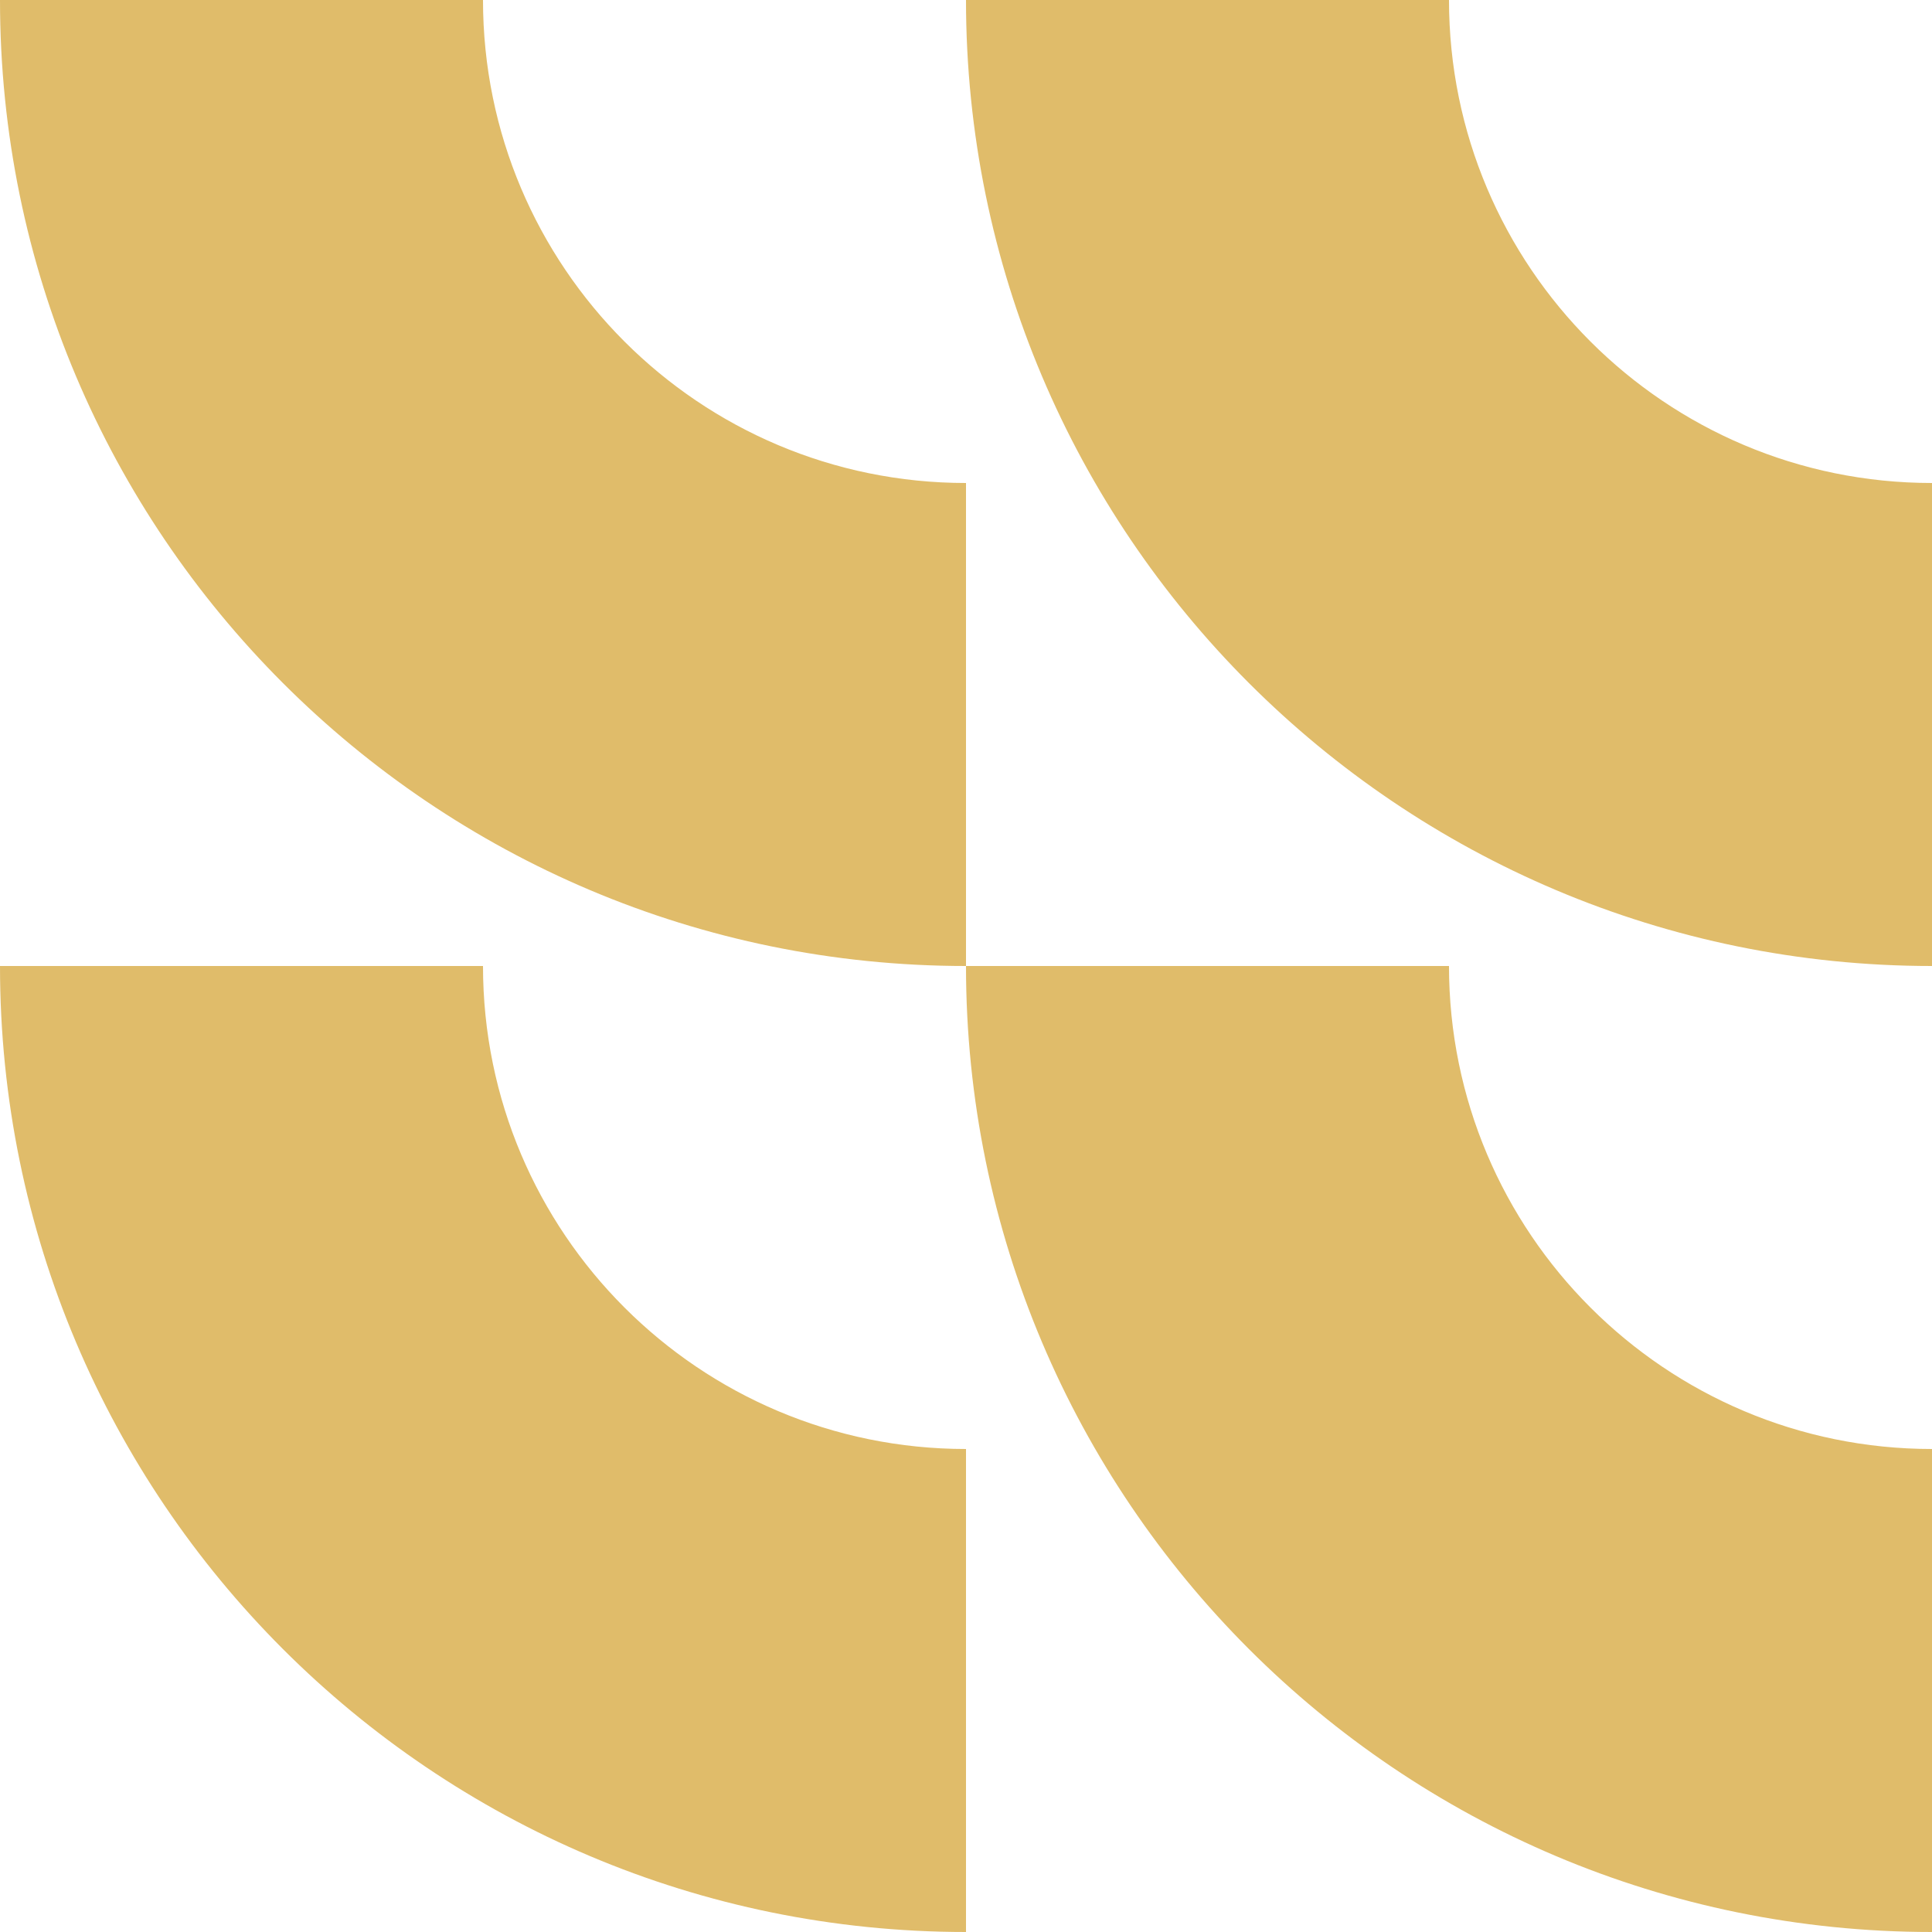
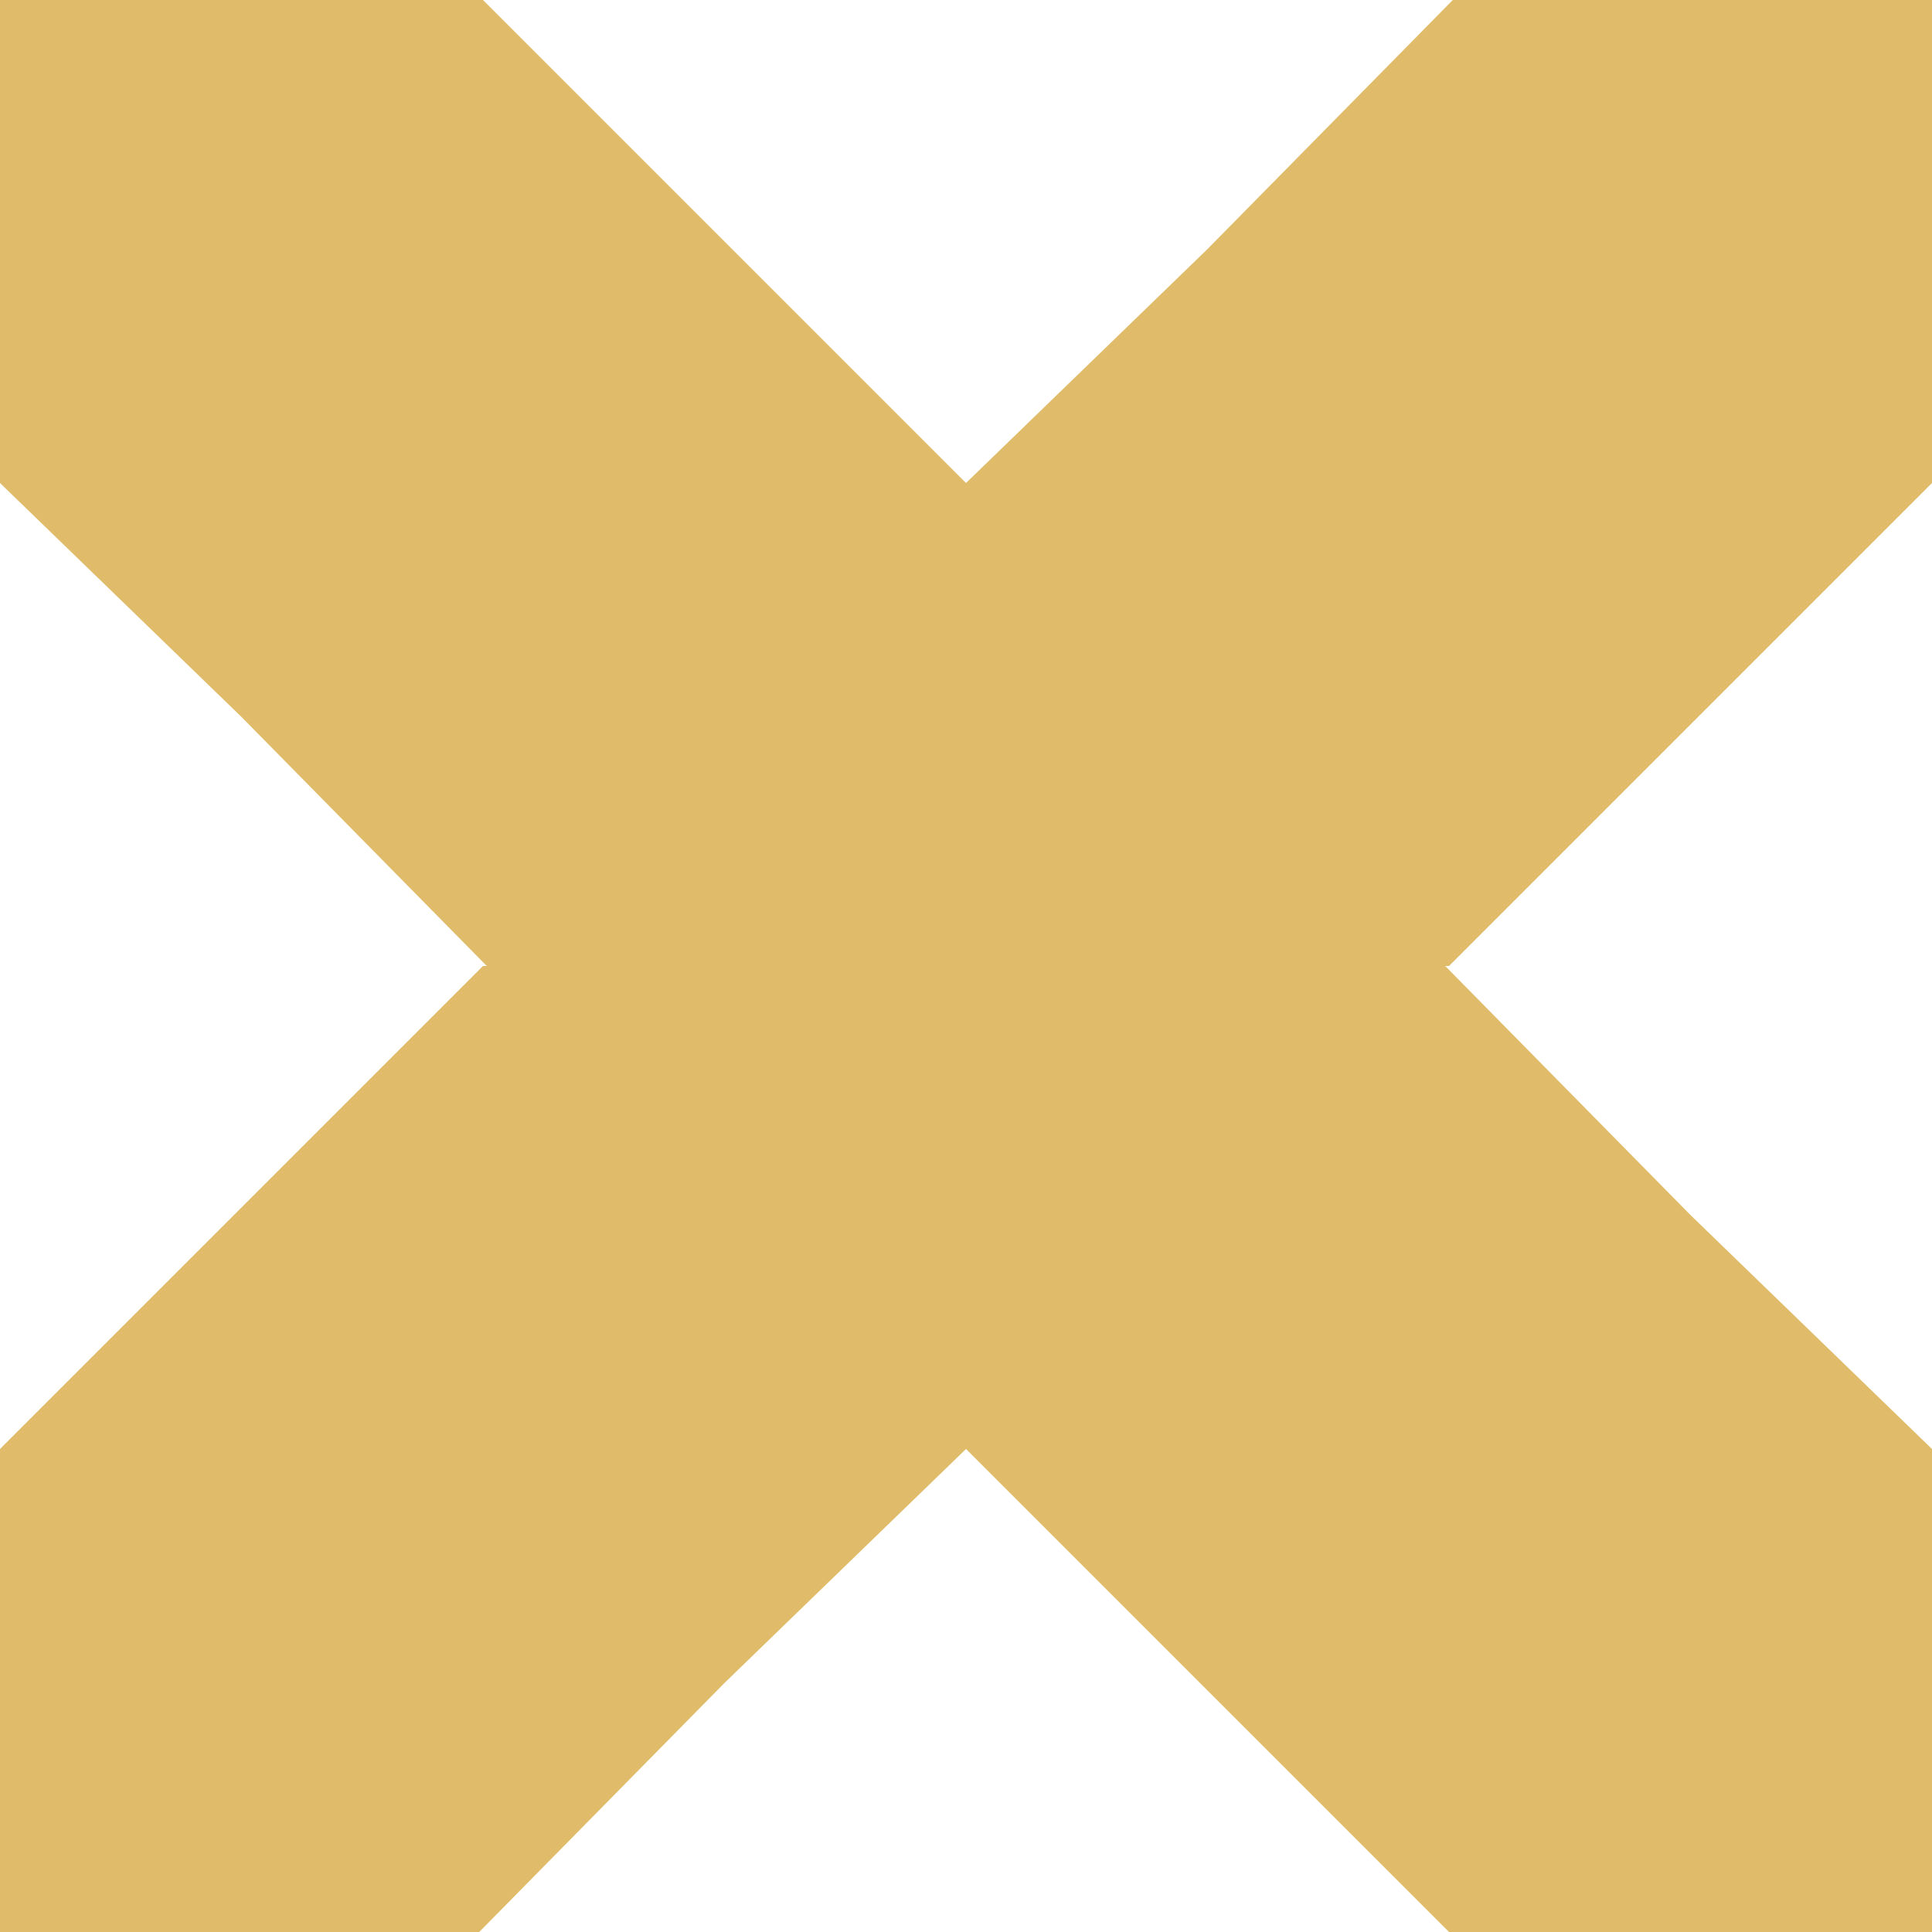
<svg xmlns="http://www.w3.org/2000/svg" width="256" height="256" fill="none">
-   <path d="M 64 128 C 64 163.346 92.654 192 128 192 L 128 256 C 57.308 256 0 198.692 0 128 Z M 192 128 C 192 163.346 220.654 192 256 192 L 256 256 C 185.308 256 128 198.692 128 128 Z M 64 0 C 64 35.346 92.654 64 128 64 L 128 128 C 57.308 128 0 70.692 0 0 Z M 192 0 C 192 35.346 220.654 64 256 64 L 256 128 C 185.308 128 128 70.692 128 0 Z" fill="#e0bc6a" />
+   <path d="M 128 64 L 160 33 L 192.5 0 L 256 0 L 256 64 L 192 128 L 191.5 128 L 224 161 L 256 192 L 256 256 L 192 256 L 128 192 L 96 223 L 63.5 256 L 0 256 L 0 192 L 64 128 L 64.5 128 L 32 95 L 0 64 L 0 0 L 64 0 Z" fill="#e0bc6a" />
</svg>
